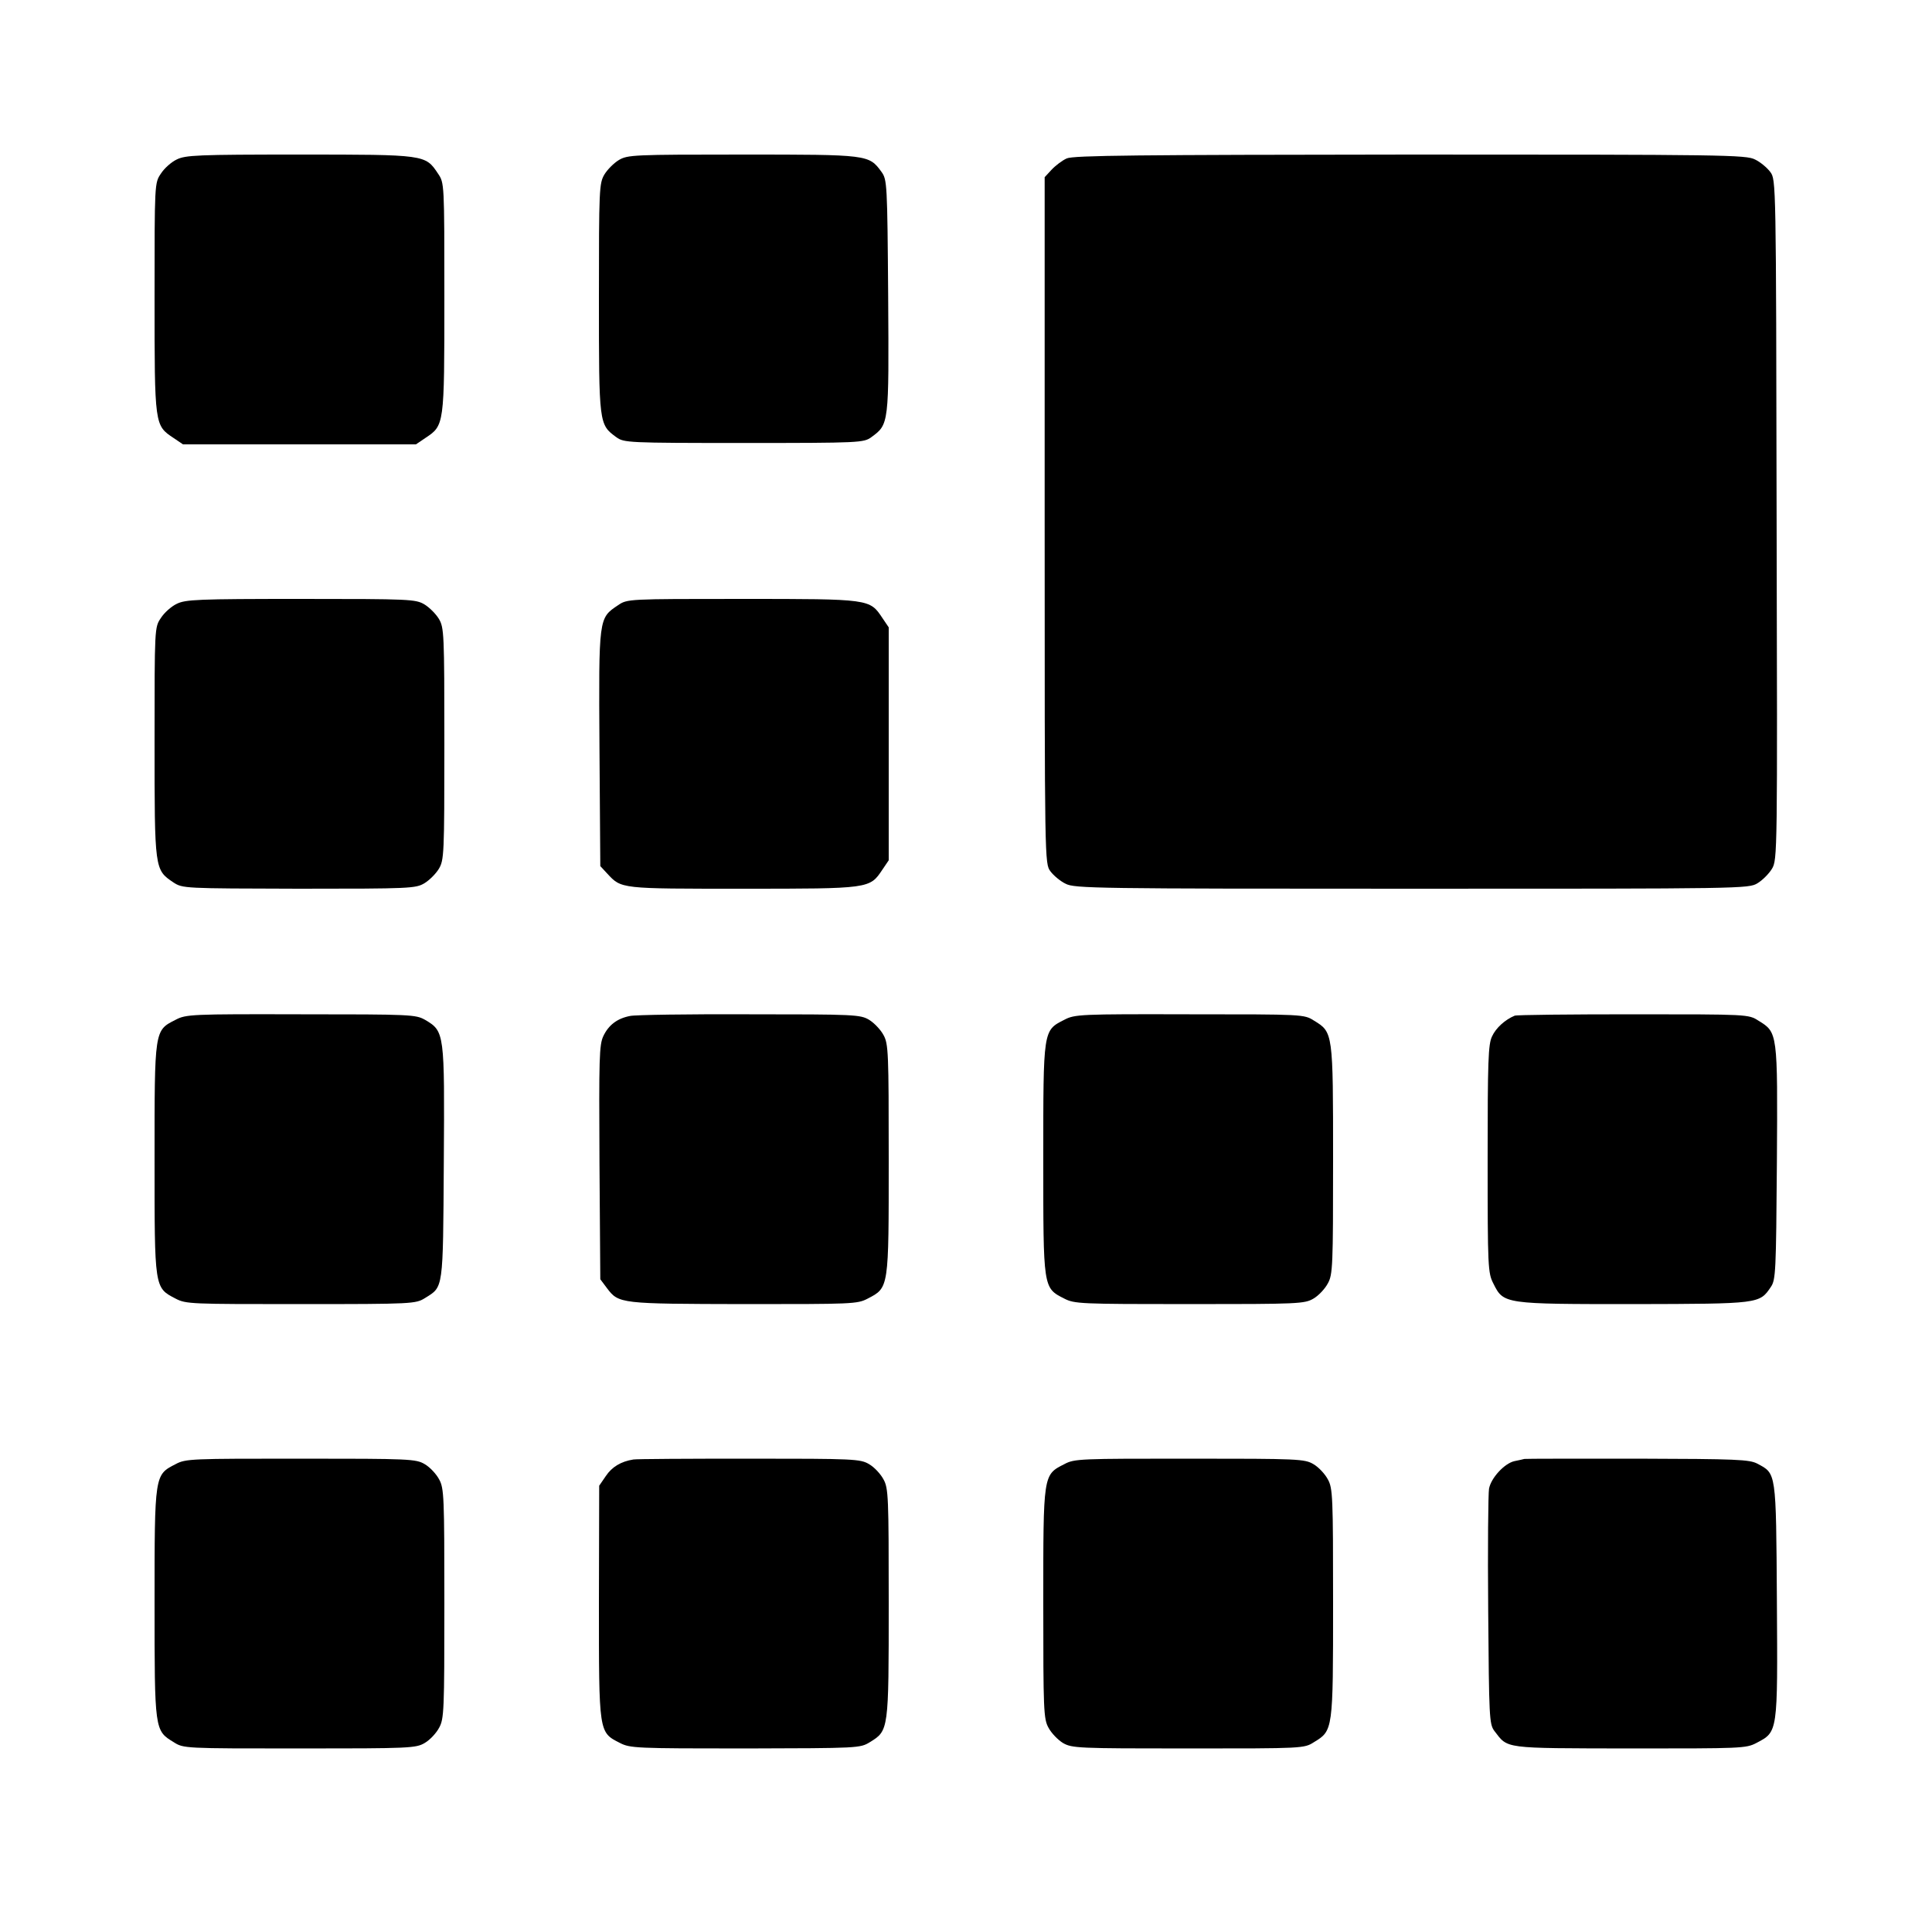
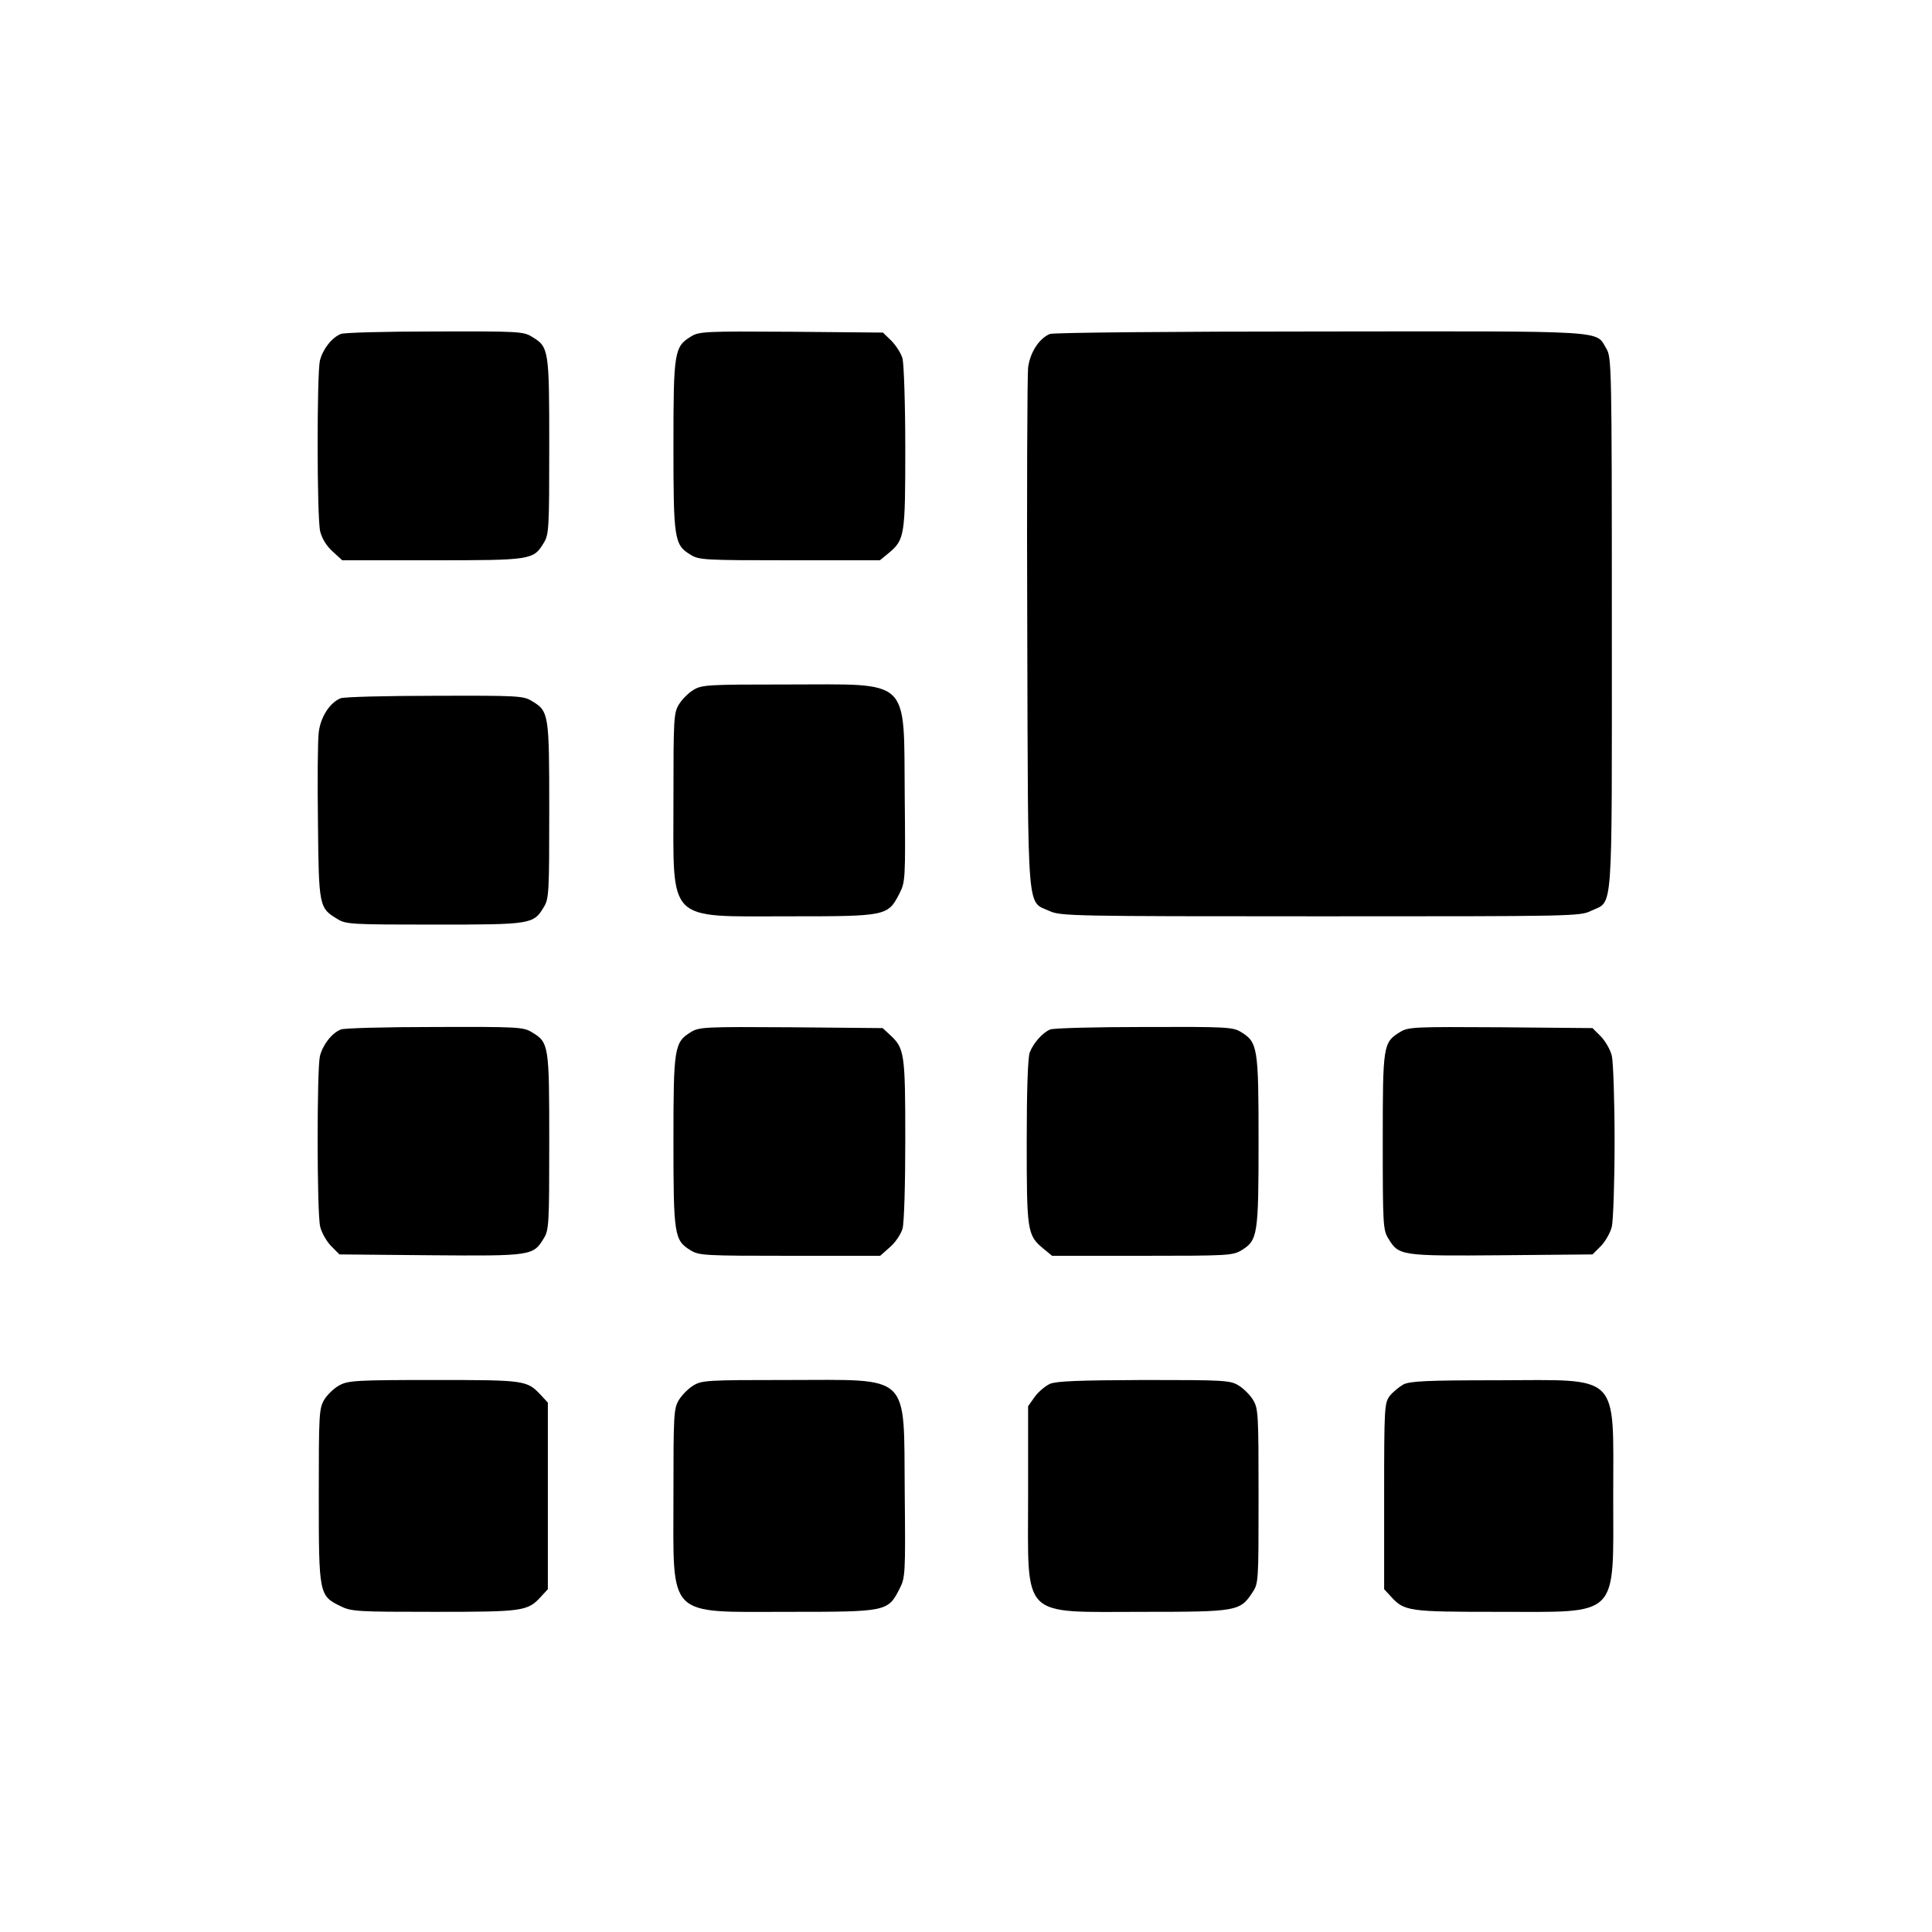
<svg xmlns="http://www.w3.org/2000/svg" version="1.0" width="700pt" height="700pt" viewBox="0 0 700 700" preserveAspectRatio="xMidYMid meet">
  <g transform="translate(0,700) scale(0.1,-0.1)" fill="#000000" stroke="none">
-     <path d="M640 6422 c-19 -9 -45 -32 -57 -51 -23 -34 -23 -34 -23 -450 0 -464 0 -462 69 -508 l34 -23 422 0 422 0 34 23 c69 46 69 44 69 508 0 416 0 416 -23 450 -46 69 -45 69 -502 69 -370 0 -413 -2 -445 -18z" />
-     <path d="M2242 6420 c-18 -11 -41 -34 -52 -52 -19 -32 -20 -52 -20 -448 0 -457 0 -458 63 -504 28 -20 39 -21 462 -21 423 0 434 1 462 21 64 47 64 45 61 511 -3 408 -4 422 -24 450 -46 63 -47 63 -504 63 -396 0 -416 -1 -448 -20z" />
-     <path d="M3865 6426 c-16 -7 -41 -26 -55 -41 l-25 -27 0 -1243 c0 -1242 0 -1244 21 -1272 11 -15 36 -36 55 -45 32 -17 112 -18 1254 -18 1200 0 1221 0 1253 20 18 11 41 34 52 52 20 33 20 52 17 1265 -2 1228 -2 1232 -23 1260 -11 15 -36 36 -55 45 -32 17 -112 18 -1249 18 -990 -1 -1221 -3 -1245 -14z" />
-     <path d="M640 4812 c-19 -9 -45 -32 -57 -51 -23 -34 -23 -34 -23 -450 0 -463 0 -462 68 -508 34 -22 36 -22 455 -23 405 0 423 1 455 20 18 11 41 34 52 52 19 32 20 52 20 453 0 401 -1 421 -20 453 -11 18 -34 41 -52 52 -32 19 -52 20 -448 20 -375 0 -418 -2 -450 -18z" />
-     <path d="M2239 4807 c-70 -47 -70 -42 -67 -519 l3 -426 25 -27 c52 -56 46 -55 492 -55 460 0 459 0 505 69 l23 34 0 422 0 422 -23 34 c-46 69 -44 69 -508 69 -416 0 -416 0 -450 -23z" />
-     <path d="M636 3305 c-77 -39 -76 -35 -76 -505 0 -469 -1 -465 76 -505 38 -20 55 -20 454 -20 408 0 416 1 450 22 67 42 65 25 68 490 3 473 3 476 -68 518 -34 19 -50 20 -450 20 -398 1 -416 0 -454 -20z" />
-     <path d="M2283 3319 c-47 -9 -78 -33 -97 -73 -15 -32 -16 -79 -14 -458 l3 -423 24 -32 c43 -57 48 -57 496 -58 394 0 411 0 449 20 77 40 76 36 76 505 0 386 -1 418 -19 450 -10 19 -34 44 -52 55 -32 19 -52 20 -434 20 -220 1 -415 -2 -432 -6z" />
-     <path d="M3856 3305 c-77 -39 -76 -35 -76 -505 0 -469 -1 -466 76 -505 37 -19 57 -20 454 -20 395 0 417 1 449 20 19 11 42 36 52 55 18 32 19 64 19 448 0 462 0 462 -69 504 -36 23 -38 23 -451 23 -398 1 -416 0 -454 -20z" />
-     <path d="M5488 3320 c-34 -14 -68 -44 -82 -75 -14 -28 -16 -90 -16 -444 0 -396 1 -413 21 -452 37 -74 38 -74 510 -74 454 1 454 1 495 62 18 26 19 55 22 451 3 473 3 471 -67 514 -36 23 -37 23 -453 23 -230 0 -423 -2 -430 -5z" />
-     <path d="M636 1695 c-76 -39 -76 -36 -76 -503 0 -462 0 -462 69 -504 36 -23 37 -23 456 -23 401 0 422 1 454 20 19 11 42 36 52 55 18 32 19 64 19 450 0 386 -1 418 -19 450 -10 19 -33 44 -52 55 -32 19 -54 20 -449 20 -397 0 -417 0 -454 -20z" />
-     <path d="M2295 1712 c-45 -7 -78 -27 -100 -60 l-24 -35 -1 -421 c0 -476 -1 -472 76 -511 37 -19 57 -20 454 -20 412 1 416 1 452 23 68 42 68 42 68 504 0 384 -1 416 -19 448 -10 19 -33 44 -52 55 -32 19 -54 20 -434 20 -220 0 -409 -1 -420 -3z" />
-     <path d="M3856 1695 c-77 -39 -76 -36 -76 -505 0 -386 1 -418 19 -450 10 -19 34 -44 52 -55 33 -19 52 -20 454 -20 418 0 420 0 456 23 69 42 69 42 69 504 0 384 -1 416 -19 448 -10 19 -33 44 -52 55 -32 19 -54 20 -449 20 -397 0 -417 0 -454 -20z" />
-     <path d="M5523 1714 c-4 -1 -20 -5 -36 -8 -36 -8 -85 -61 -92 -100 -3 -17 -5 -215 -3 -441 3 -388 4 -411 22 -436 51 -66 27 -63 491 -64 405 0 421 0 459 20 78 41 77 35 74 515 -3 472 -2 460 -71 497 -29 15 -74 17 -434 18 -221 0 -405 0 -410 -1z" />
+     <path d="M1235 5790 c-33 -13 -66 -56 -76 -97 -11 -50 -11 -567 1 -618 6 -25 22 -52 44 -72 l36 -33 325 0 c360 0 368 1 405 63 19 30 20 52 20 350 0 351 -1 360 -63 397 -30 19 -52 20 -352 19 -176 0 -329 -4 -340 -9z" />
+     <path d="M2504 5781 c-61 -37 -64 -56 -64 -395 0 -341 3 -360 62 -396 31 -19 50 -20 360 -20 l326 0 33 27 c57 48 59 64 59 380 0 159 -5 304 -10 324 -5 19 -24 48 -41 65 l-30 29 -332 3 c-311 2 -334 1 -363 -17z" />
+     <path d="M3804 5790 c-39 -16 -72 -67 -79 -122 -3 -29 -5 -465 -3 -968 3 -1033 -2 -963 81 -1001 40 -18 80 -19 981 -19 916 0 941 0 981 20 81 39 75 -41 75 1042 0 937 -1 964 -20 995 -40 67 21 63 -1037 62 -527 0 -967 -4 -979 -9z" />
+     <path d="M2512 4500 c-18 -11 -41 -34 -52 -52 -19 -31 -20 -51 -20 -349 0 -447 -28 -419 420 -419 350 0 357 1 398 81 22 43 23 48 20 354 -4 435 27 405 -425 405 -290 0 -310 -1 -341 -20z" />
+     <path d="M1234 4470 c-39 -16 -72 -67 -79 -122 -4 -29 -5 -177 -3 -328 3 -305 4 -310 71 -350 30 -19 52 -20 350 -20 351 0 360 1 397 63 19 30 20 52 20 350 0 351 -1 360 -63 397 -30 19 -52 20 -352 19 -176 0 -329 -4 -341 -9z" />
+     <path d="M1235 3270 c-33 -13 -66 -56 -76 -97 -11 -50 -11 -567 1 -617 5 -22 23 -53 39 -70 l31 -31 330 -3 c365 -3 372 -2 410 61 19 30 20 52 20 350 0 351 -1 360 -63 397 -30 19 -52 20 -352 19 -176 0 -329 -4 -340 -9z" />
+     <path d="M2504 3261 c-61 -37 -64 -56 -64 -395 0 -341 3 -360 62 -396 31 -19 50 -20 360 -20 l327 0 35 31 c20 17 40 47 46 67 6 21 10 160 10 325 0 311 -3 329 -55 377 l-27 25 -331 3 c-311 2 -334 1 -363 -17z" />
+     <path d="M3805 3270 c-27 -11 -61 -49 -74 -83 -7 -18 -11 -139 -11 -323 0 -324 2 -339 59 -387 l33 -27 326 0 c310 0 329 1 360 20 59 36 62 55 62 396 0 339 -3 358 -64 395 -29 18 -55 19 -351 18 -176 0 -329 -4 -340 -9z" />
+     <path d="M5073 3261 c-62 -38 -63 -47 -63 -398 0 -298 1 -320 20 -350 38 -63 45 -64 410 -61 l330 3 31 31 c16 17 34 48 39 70 5 21 10 161 10 309 0 149 -5 288 -10 309 -5 22 -23 53 -39 70 l-31 31 -333 3 c-316 2 -334 1 -364 -17z" />
+     <path d="M1230 1981 c-19 -10 -44 -34 -55 -52 -19 -32 -20 -52 -20 -349 0 -357 1 -362 80 -400 38 -19 63 -20 338 -20 322 0 339 2 387 55 l25 27 0 338 0 338 -25 27 c-51 54 -55 55 -387 55 -282 0 -311 -2 -343 -19z" />
+     <path d="M2512 1980 c-18 -11 -41 -34 -52 -52 -19 -31 -20 -51 -20 -349 0 -447 -28 -419 420 -419 350 0 357 1 398 81 22 43 23 48 20 354 -4 435 27 405 -425 405 -290 0 -310 -1 -341 -20z" />
+     <path d="M3804 1986 c-17 -8 -42 -29 -55 -47 l-24 -34 0 -325 c0 -451 -31 -420 417 -420 338 0 351 2 395 69 23 34 23 38 23 350 0 298 -1 318 -20 349 -11 18 -34 41 -52 52 -31 19 -51 20 -343 20 -238 -1 -317 -4 -341 -14z" />
+     <path d="M5085 1984 c-16 -9 -39 -28 -50 -42 -19 -26 -20 -43 -20 -364 l0 -336 25 -27 c48 -53 65 -55 387 -55 445 0 418 -27 418 420 0 450 30 420 -420 419 -256 0 -315 -3 -340 -15z" />
  </g>
</svg>
